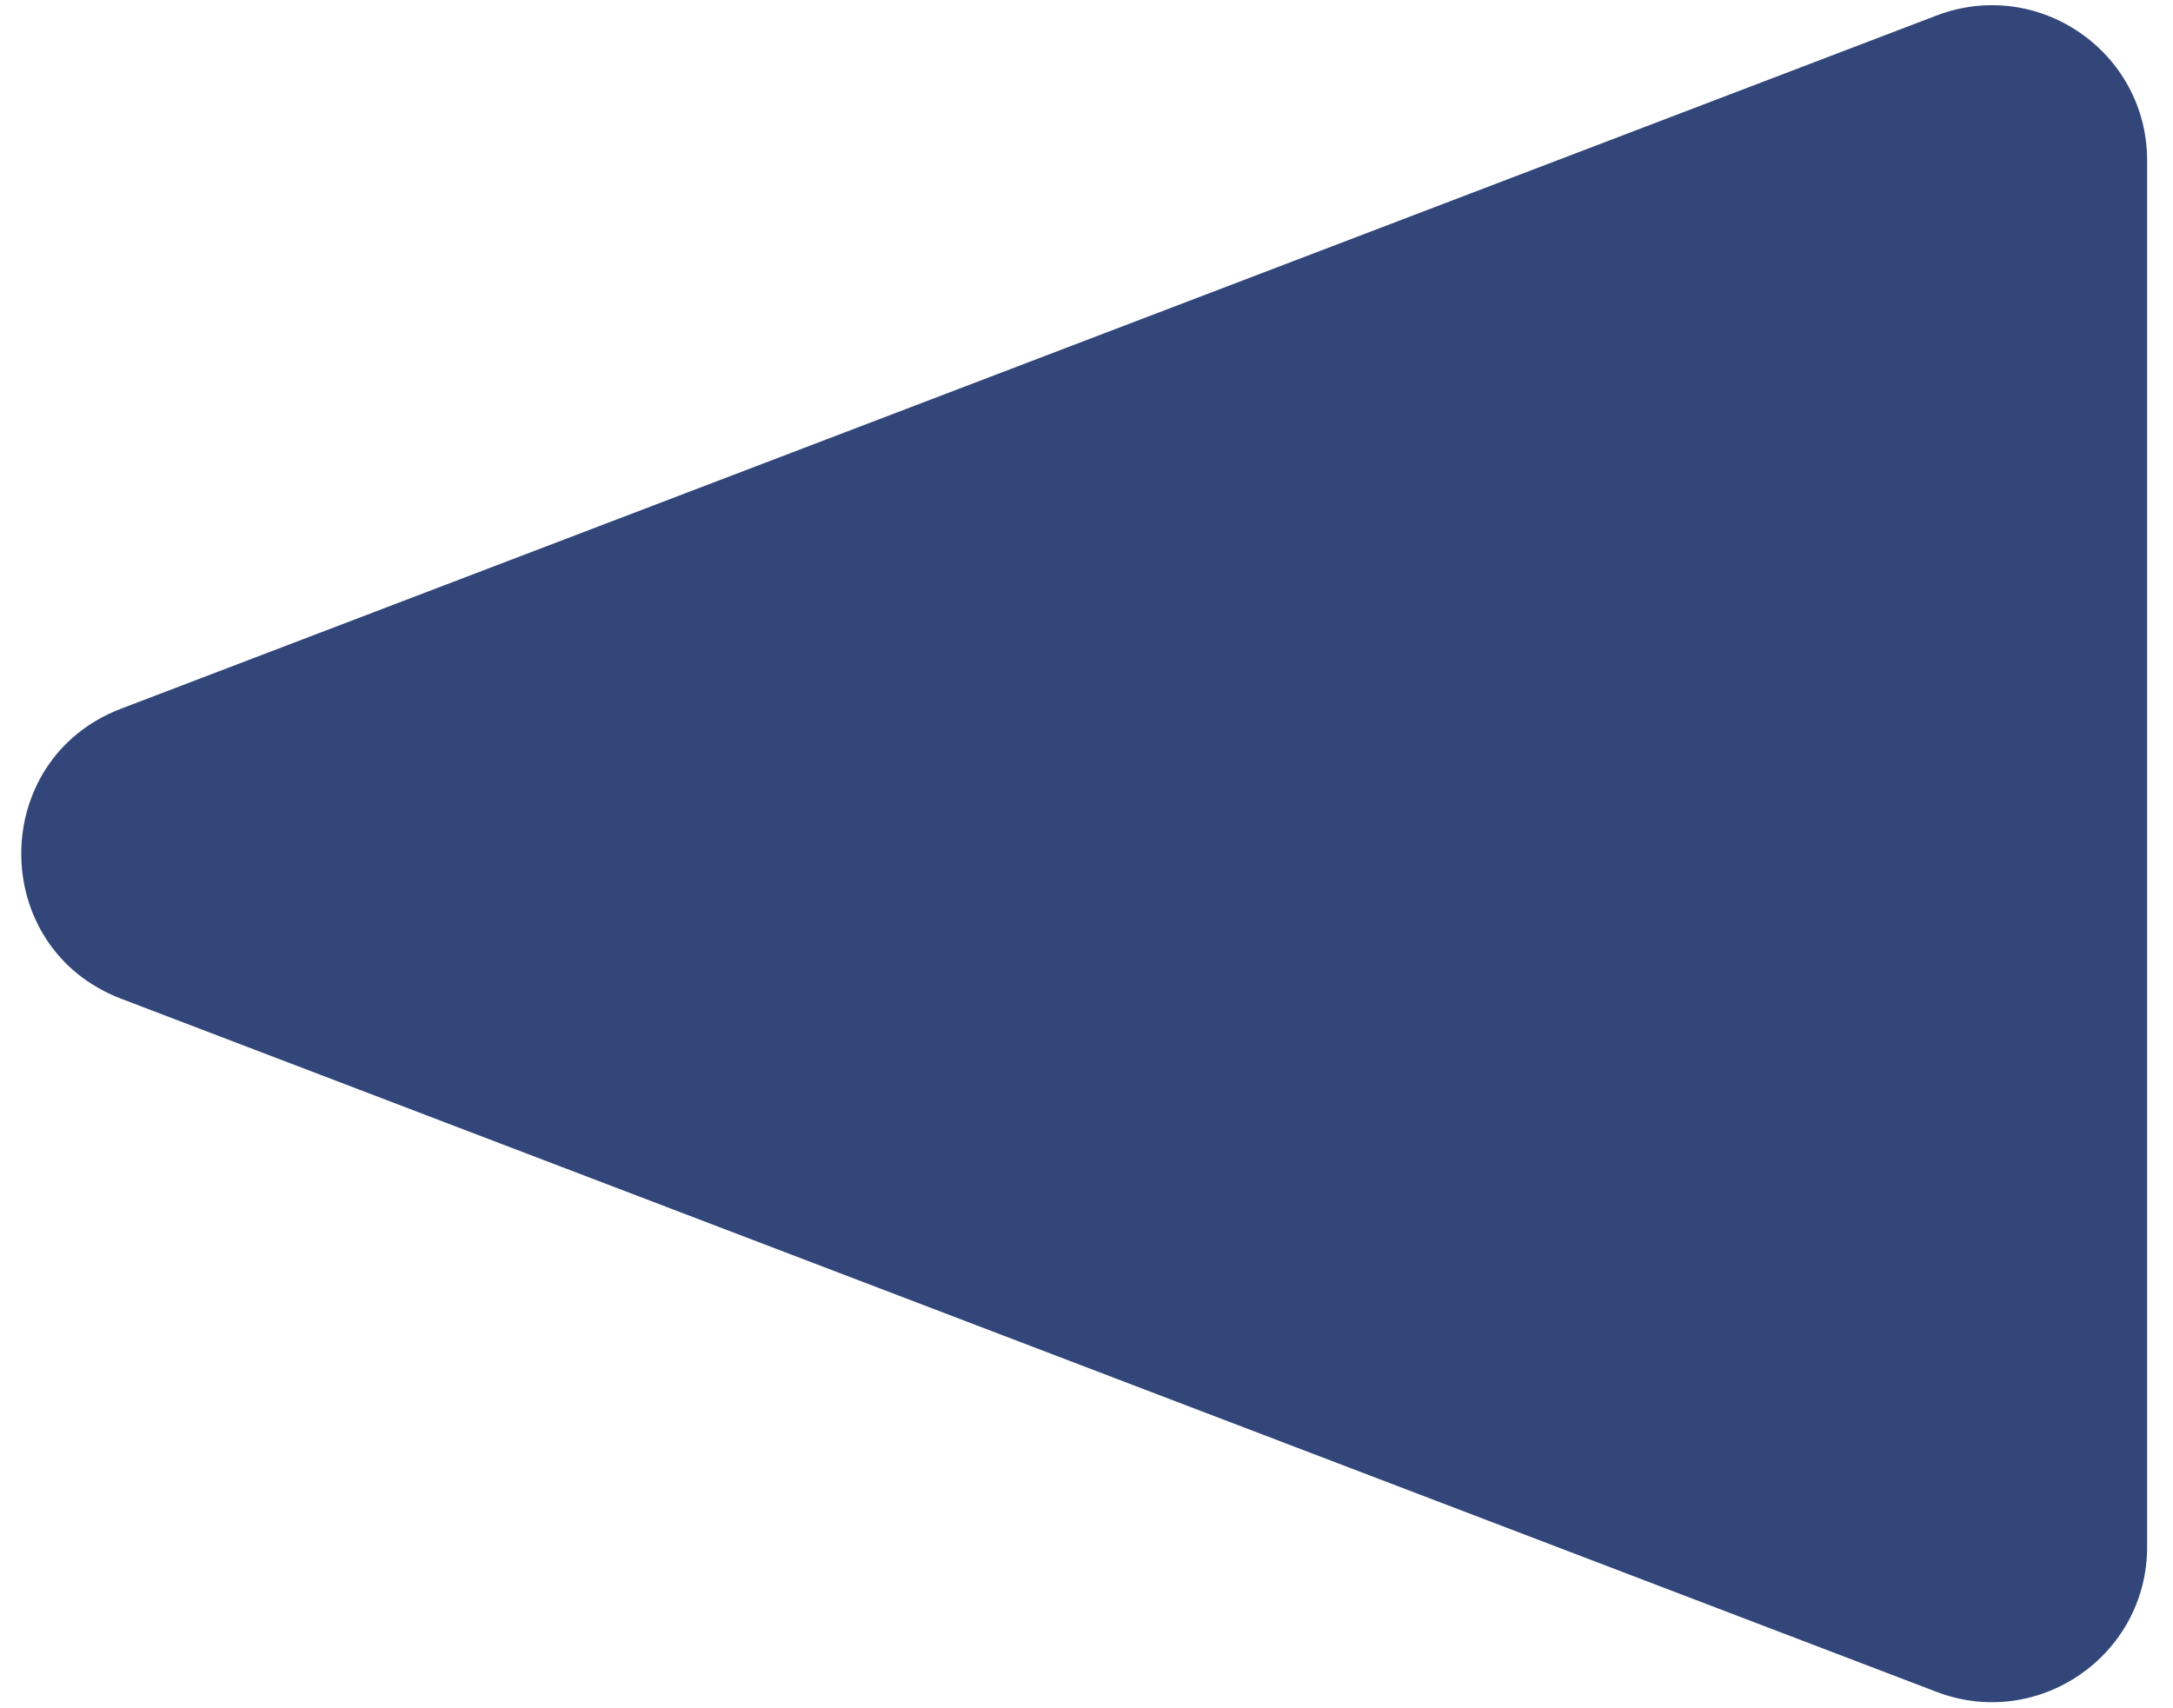
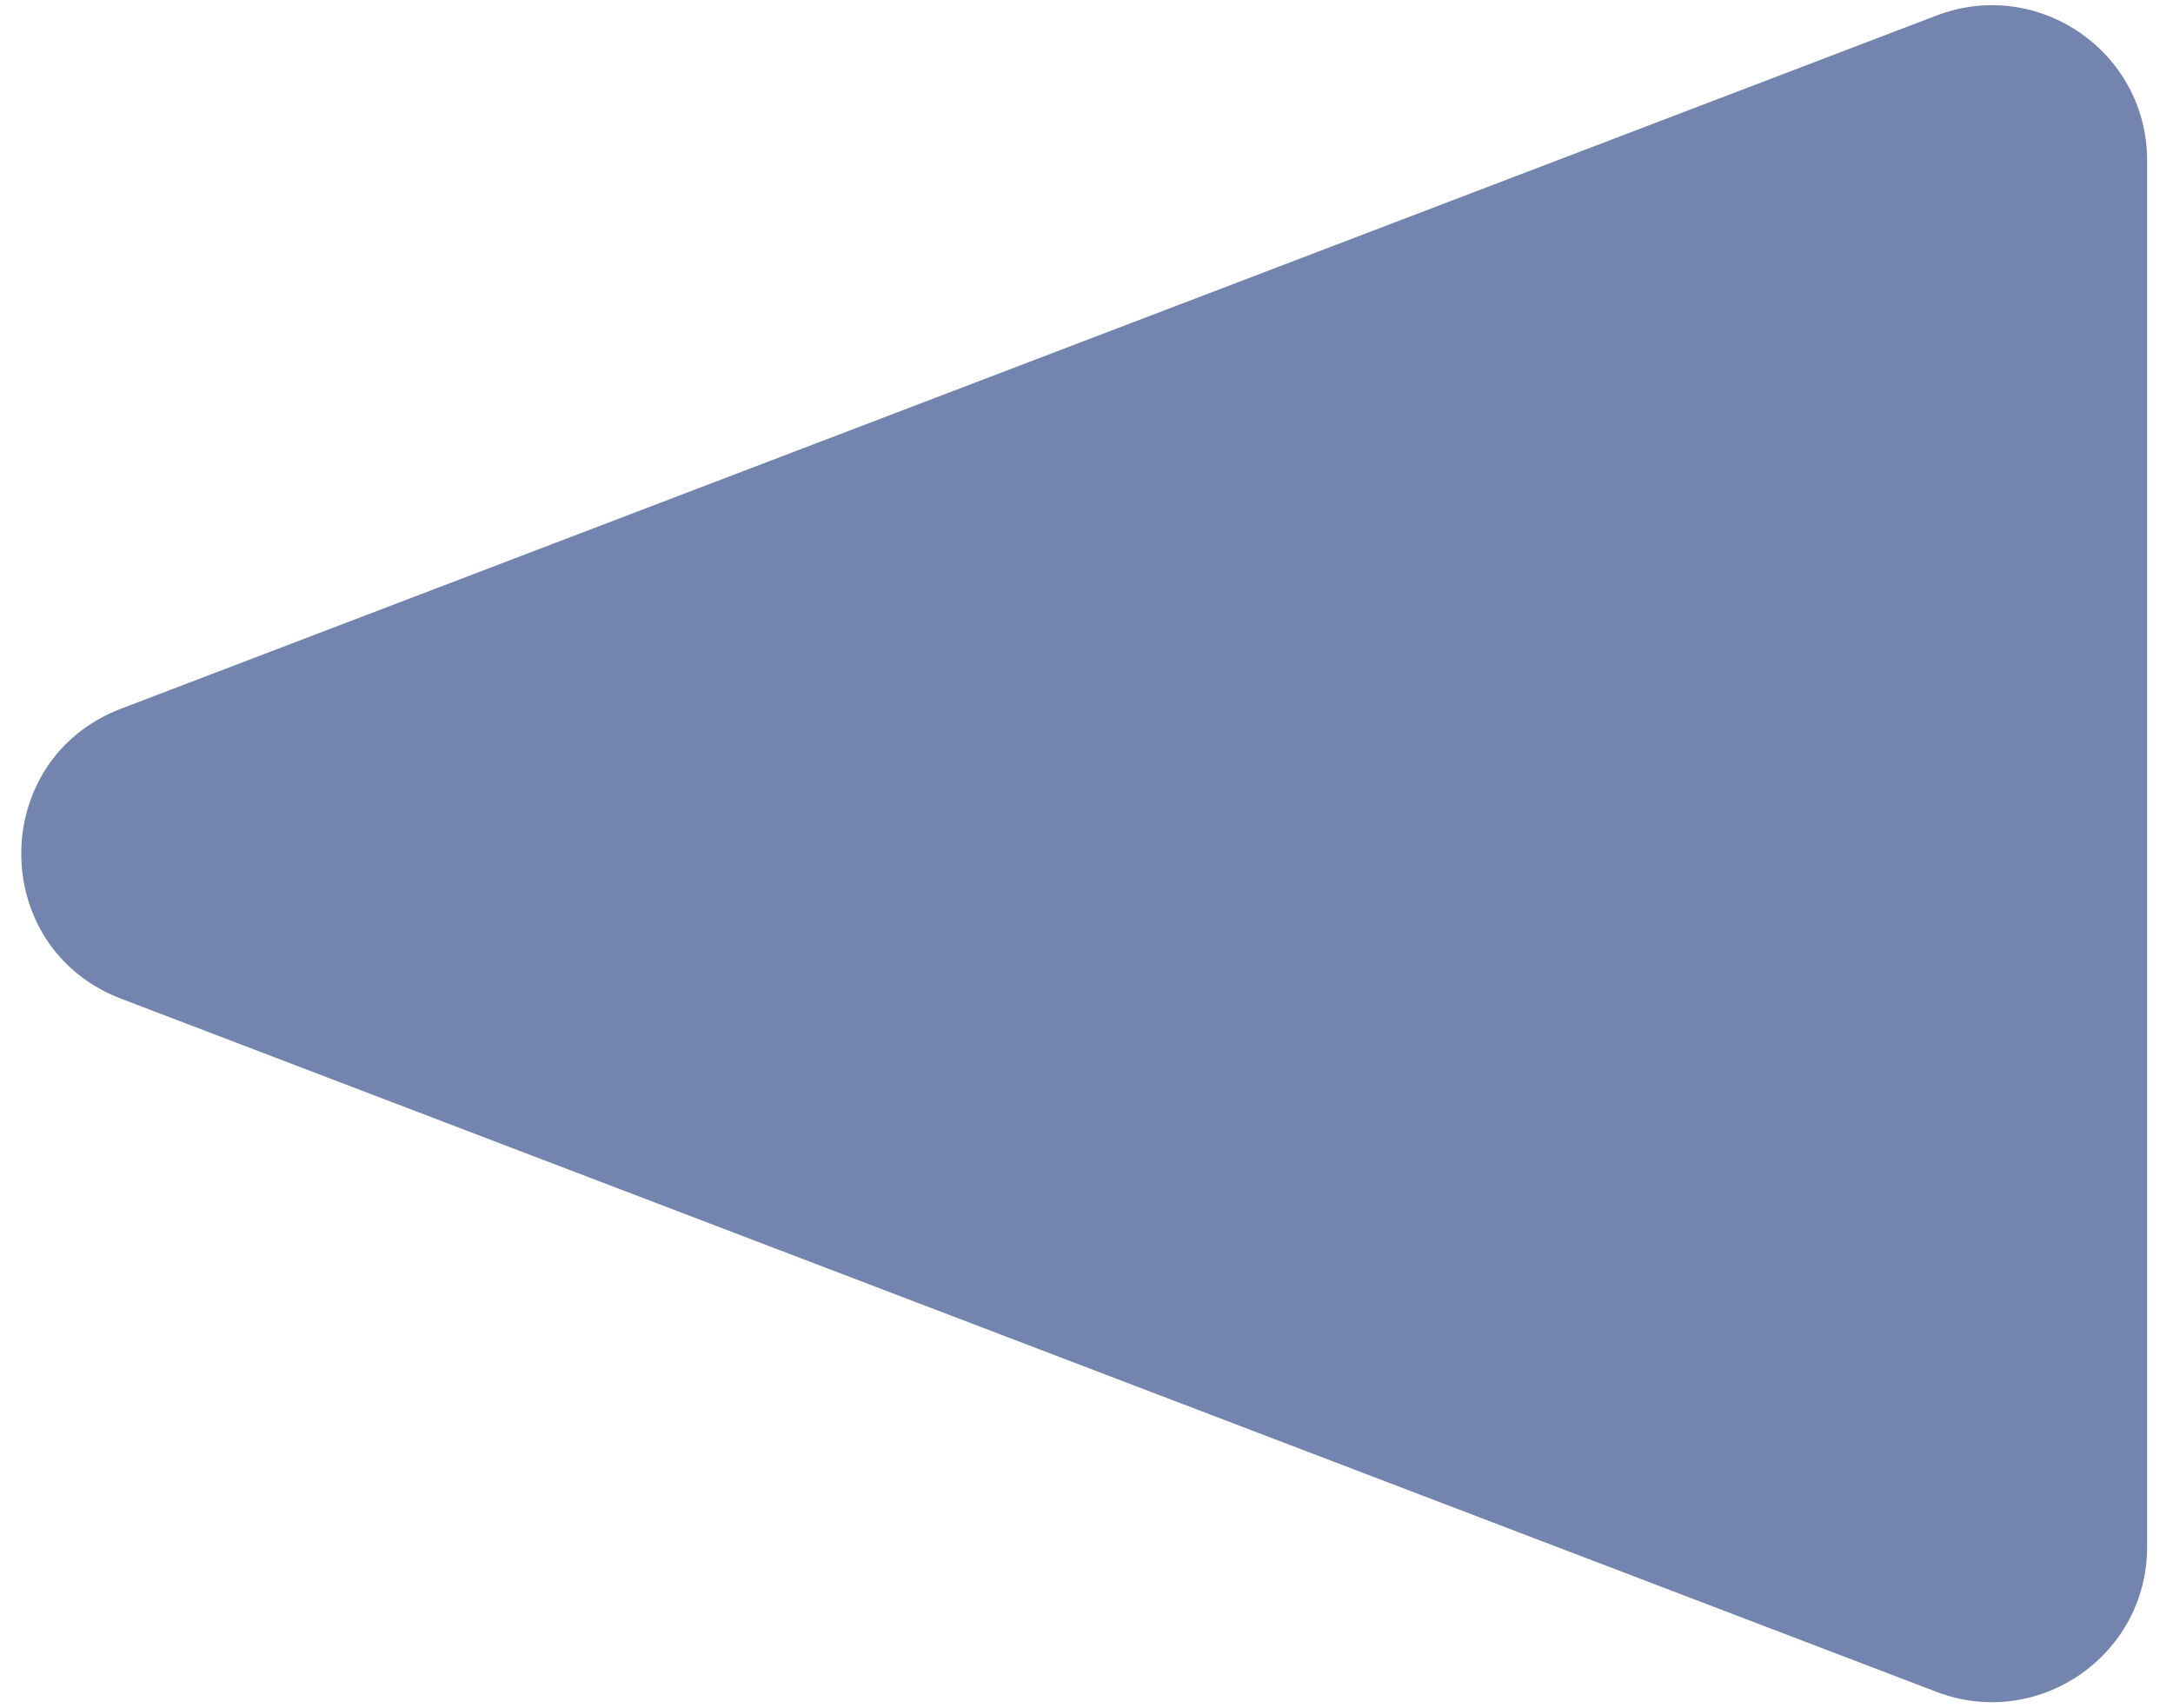
<svg xmlns="http://www.w3.org/2000/svg" width="42" height="33" viewBox="0 0 42 33" fill="none">
-   <path d="M2.341 19.303C-0.232 18.32 -0.233 14.68 2.341 13.697L37.43 0.3C39.394 -0.449 41.5 1.001 41.5 3.103V29.897C41.5 31.999 39.394 33.449 37.43 32.7L2.341 19.303Z" fill="#32467A" />
+   <path d="M2.341 19.303C-0.232 18.32 -0.233 14.68 2.341 13.697L37.43 0.3C39.394 -0.449 41.5 1.001 41.5 3.103V29.897C41.5 31.999 39.394 33.449 37.43 32.7L2.341 19.303Z" fill="#7384AE" />
</svg>
